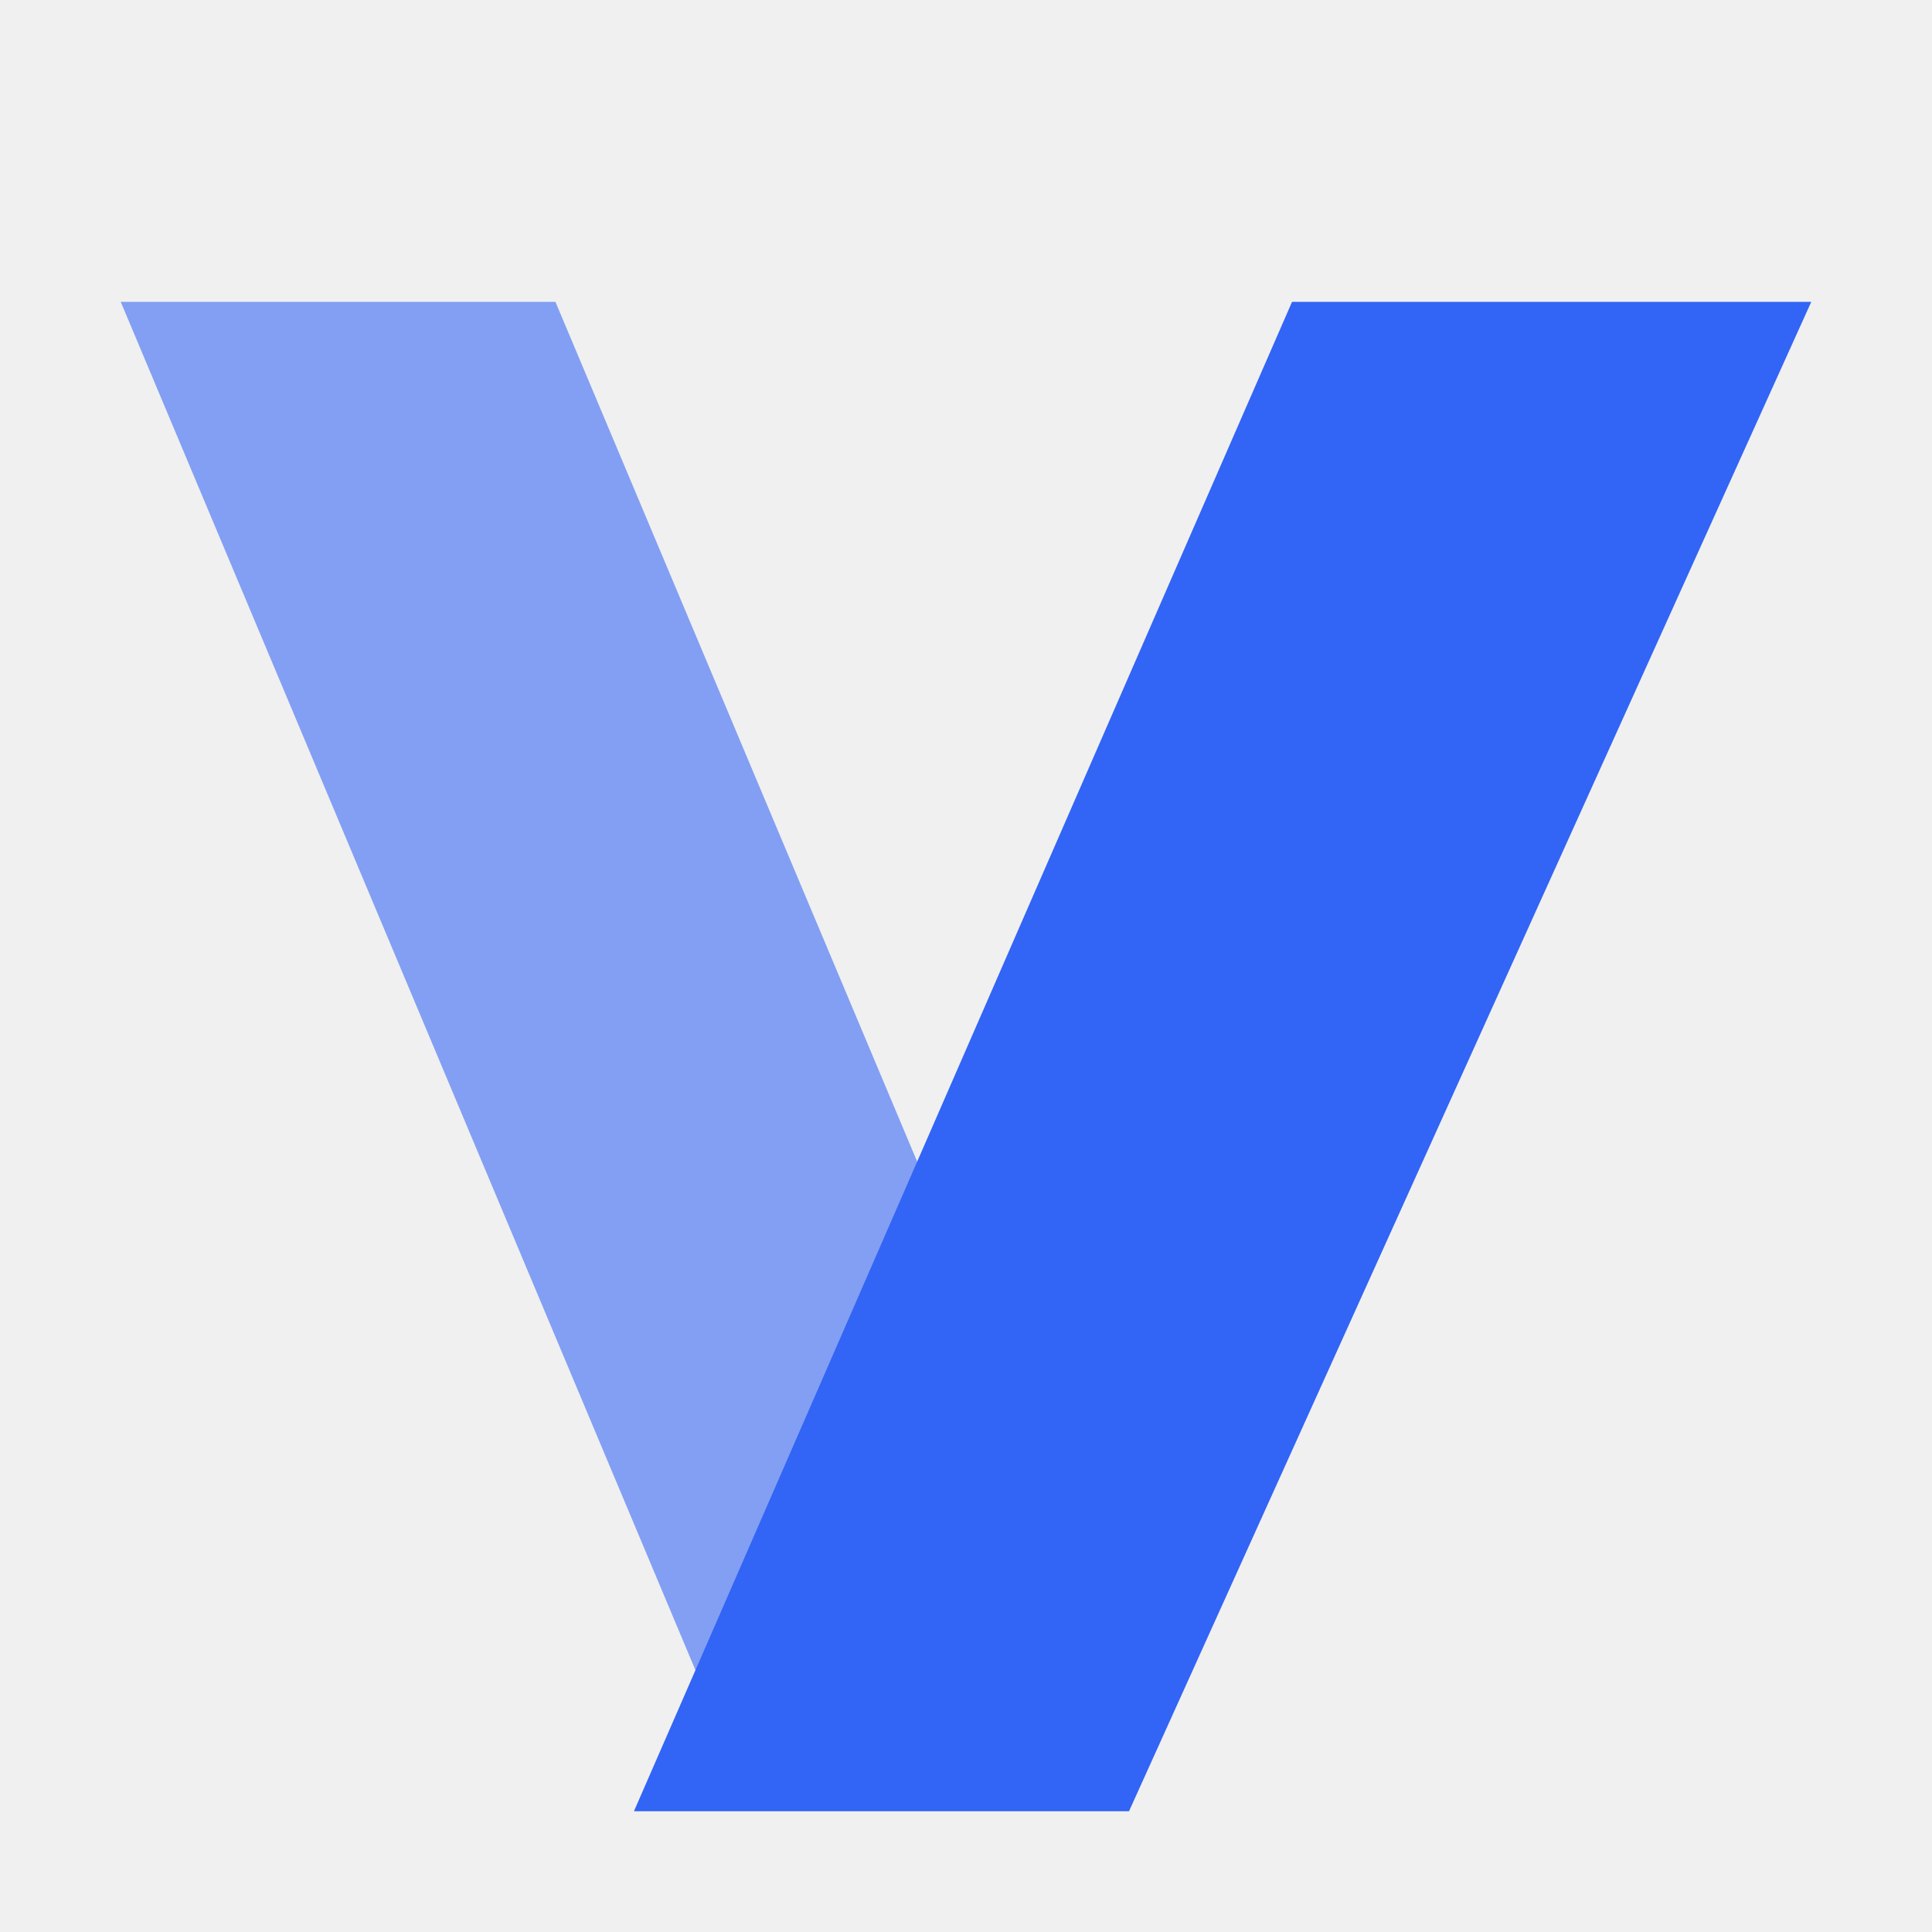
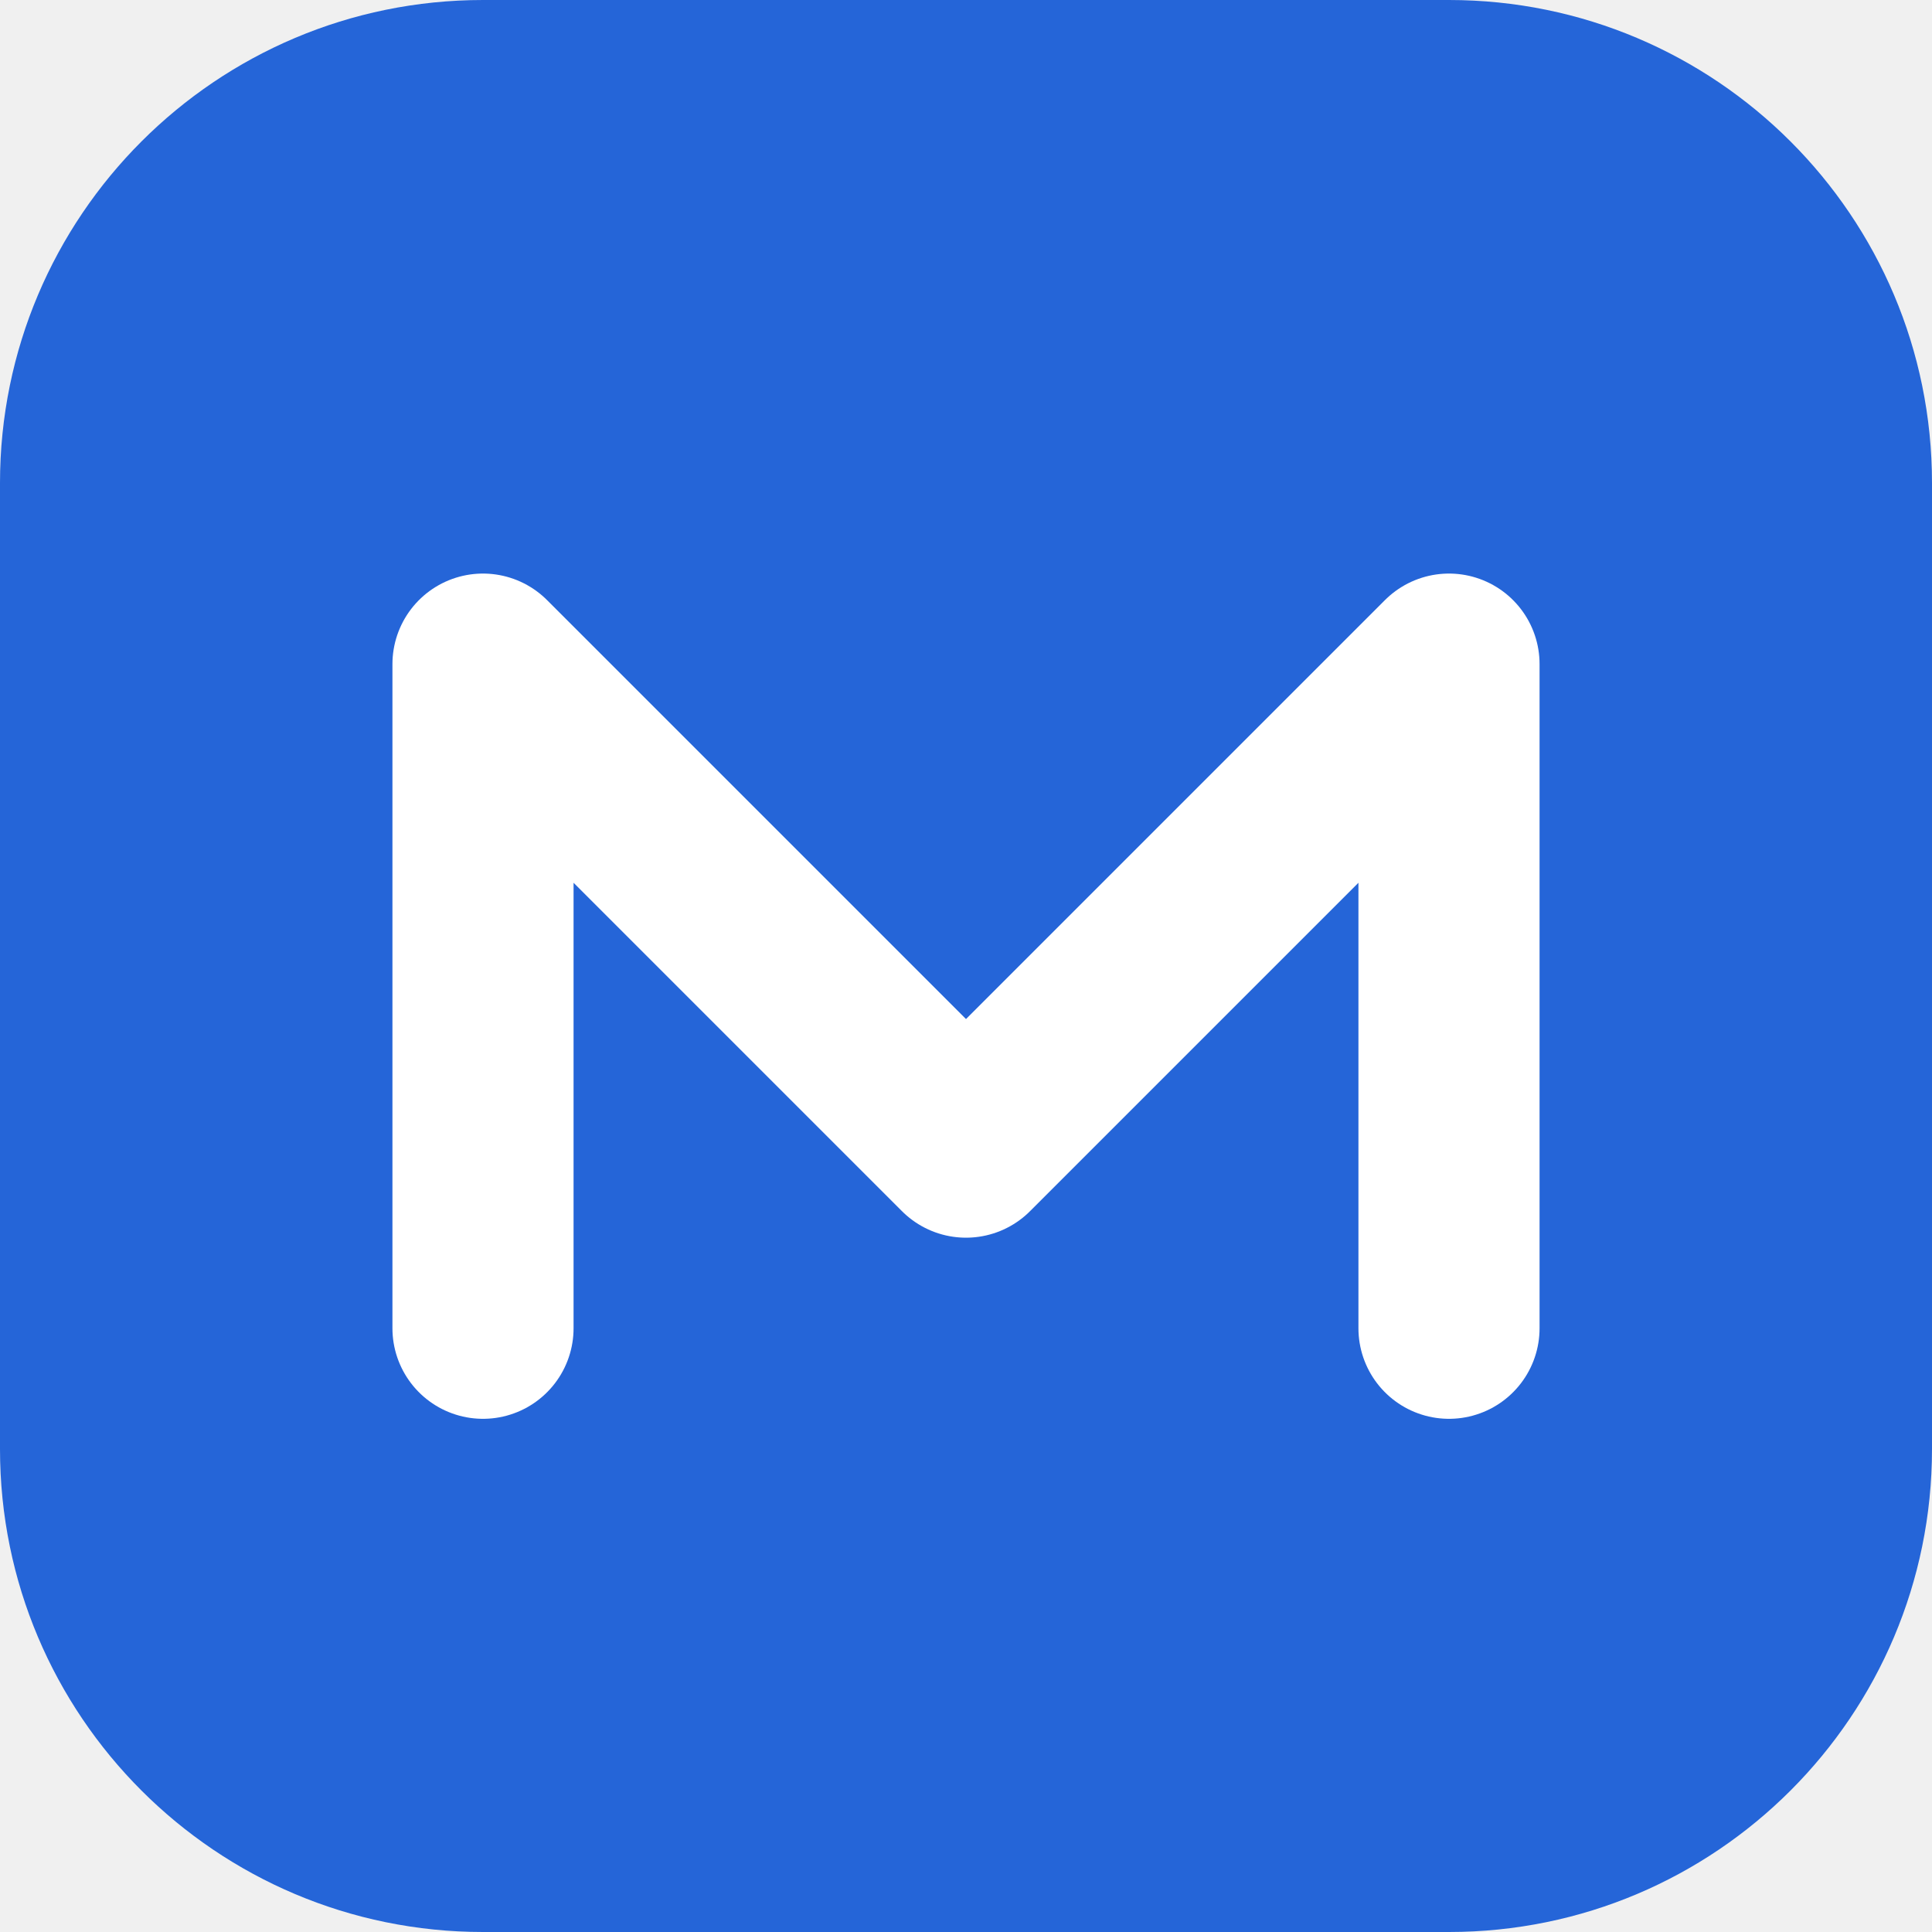
<svg xmlns="http://www.w3.org/2000/svg" viewBox="0 0 32 32">
-   <path fill="#3264f5" opacity=".58" d="M2 5h7.2l6.9 16.4L12.5 30 2 5Z" />
-   <path fill="#3264f5" d="M21.4 5H30L18.7 30h-8.2L21.4 5Z" />
+   <rect width="32" height="32" rx="8" fill="#2565d8" />
+   <path d="M8 22V11l8 8 8-8v11" stroke="white" stroke-width="3" fill="none" stroke-linecap="round" stroke-linejoin="round" />
</svg>
